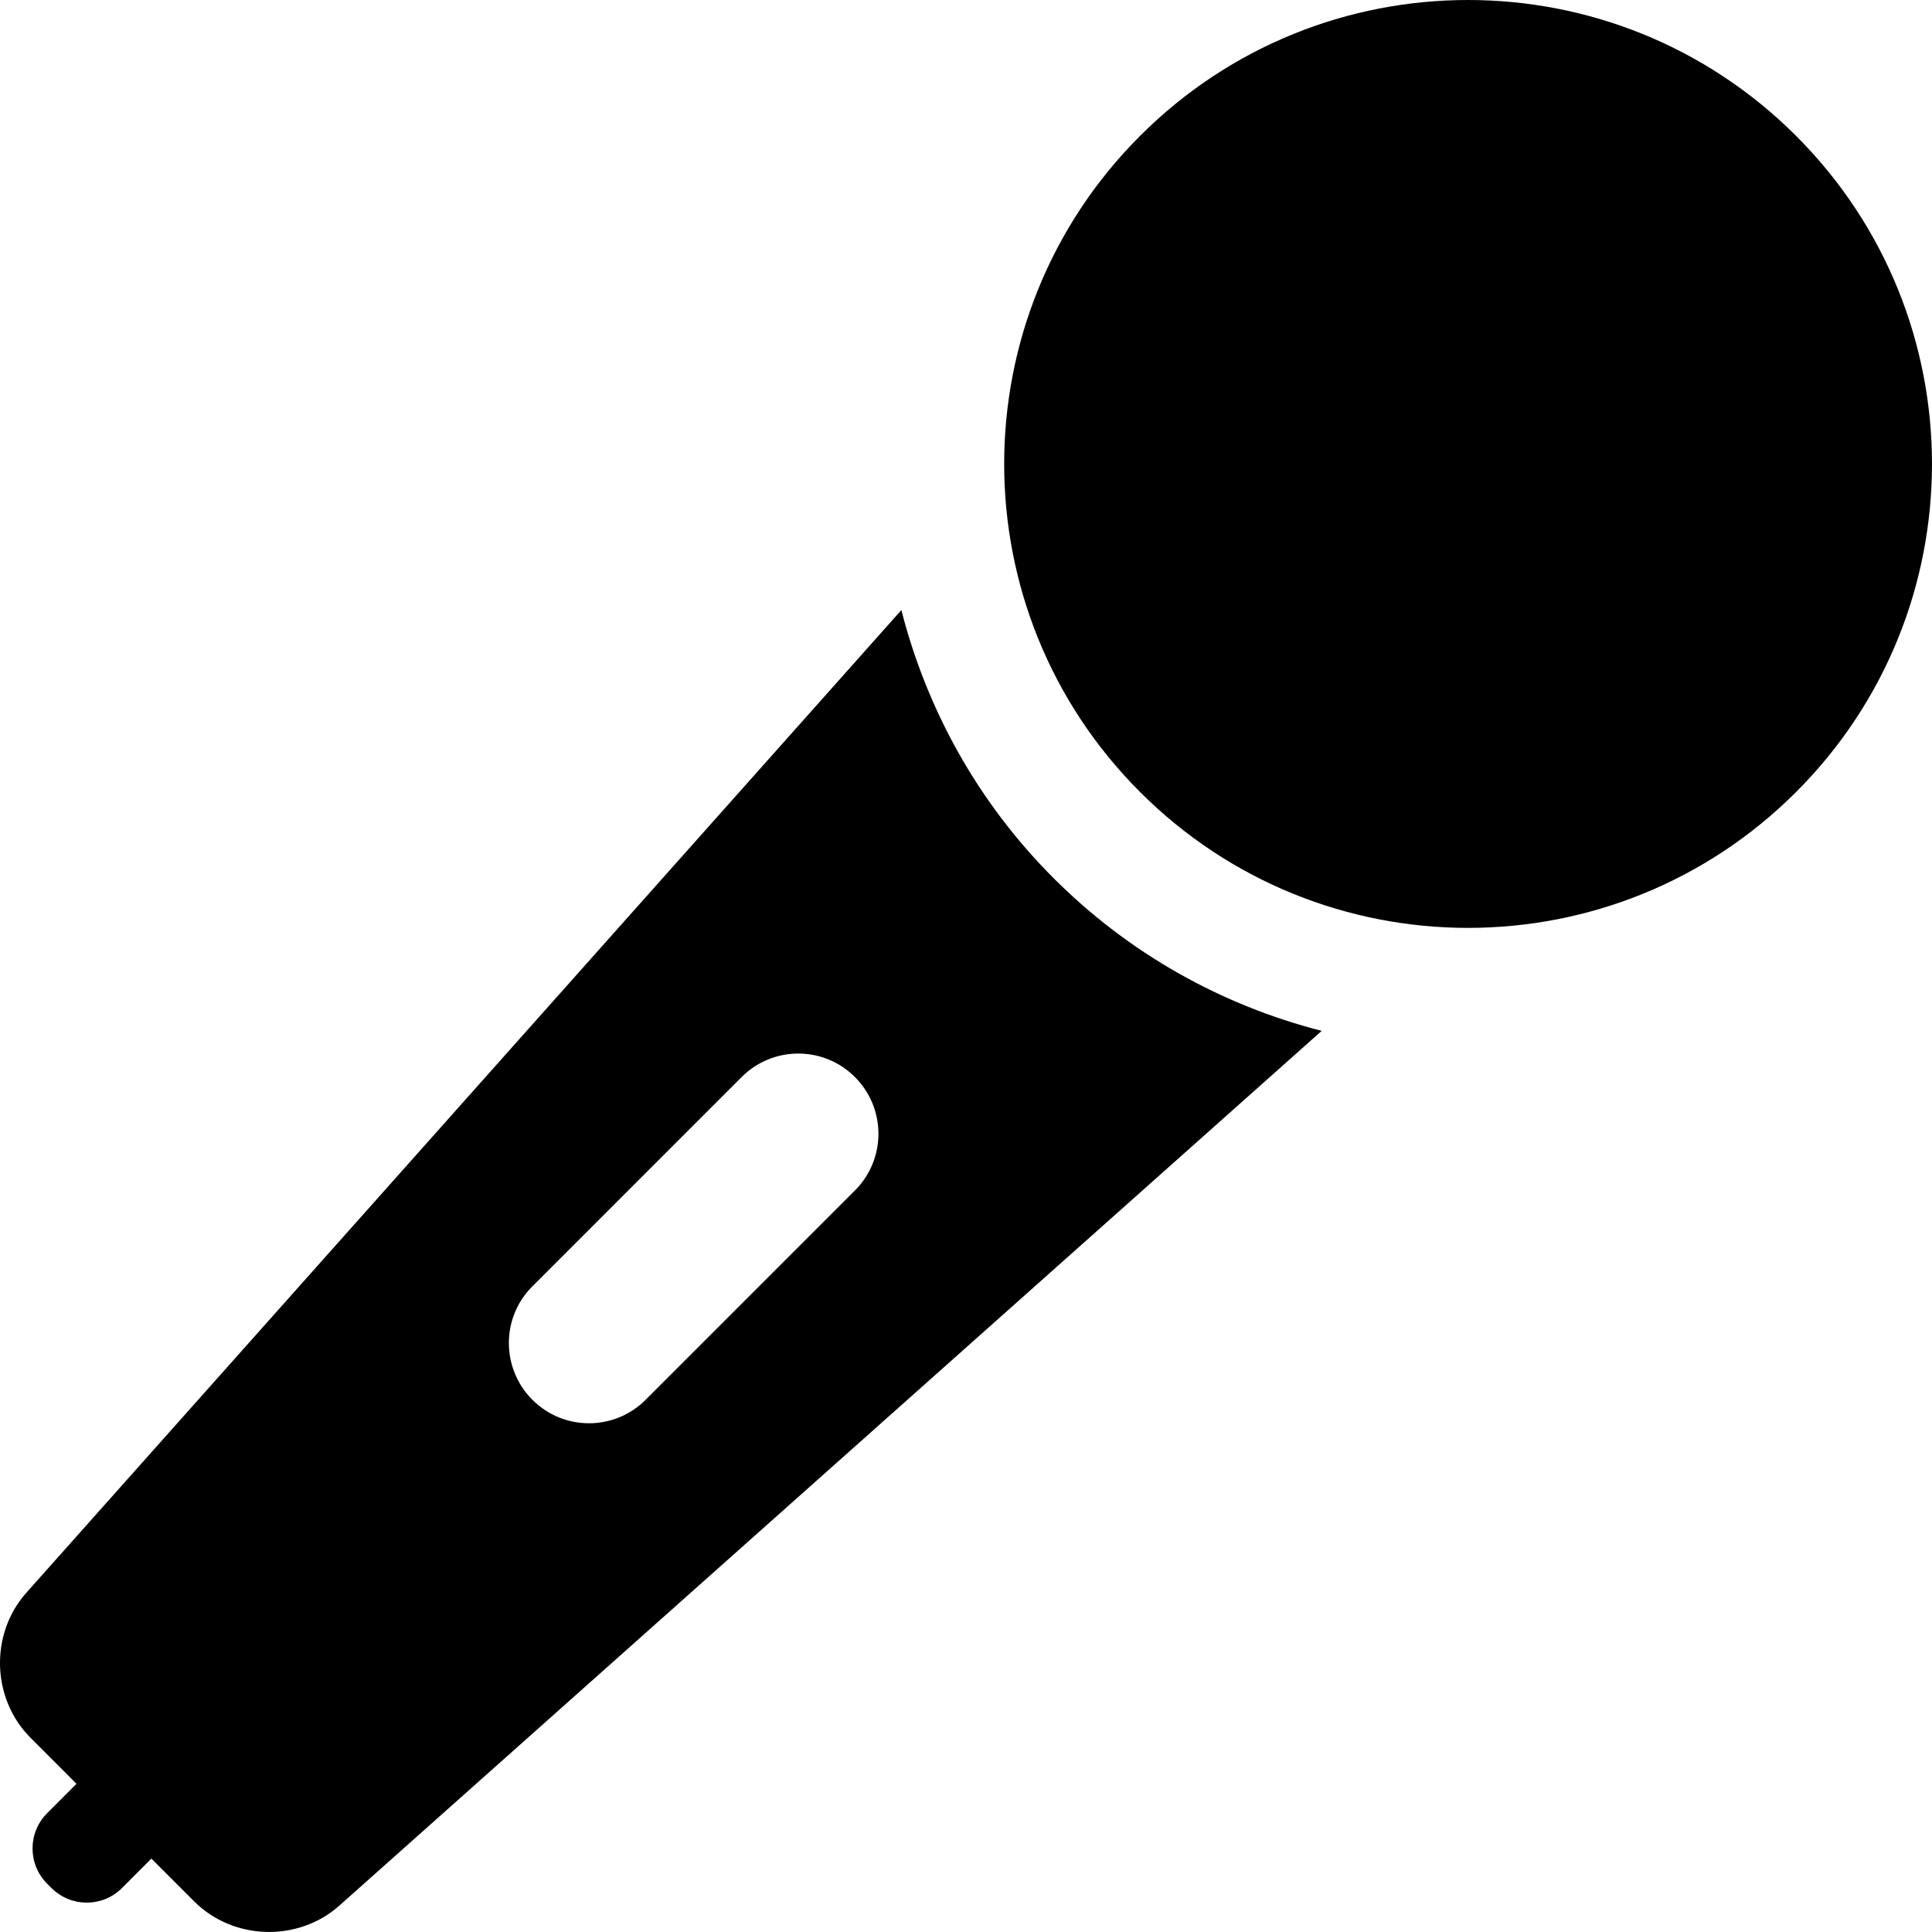
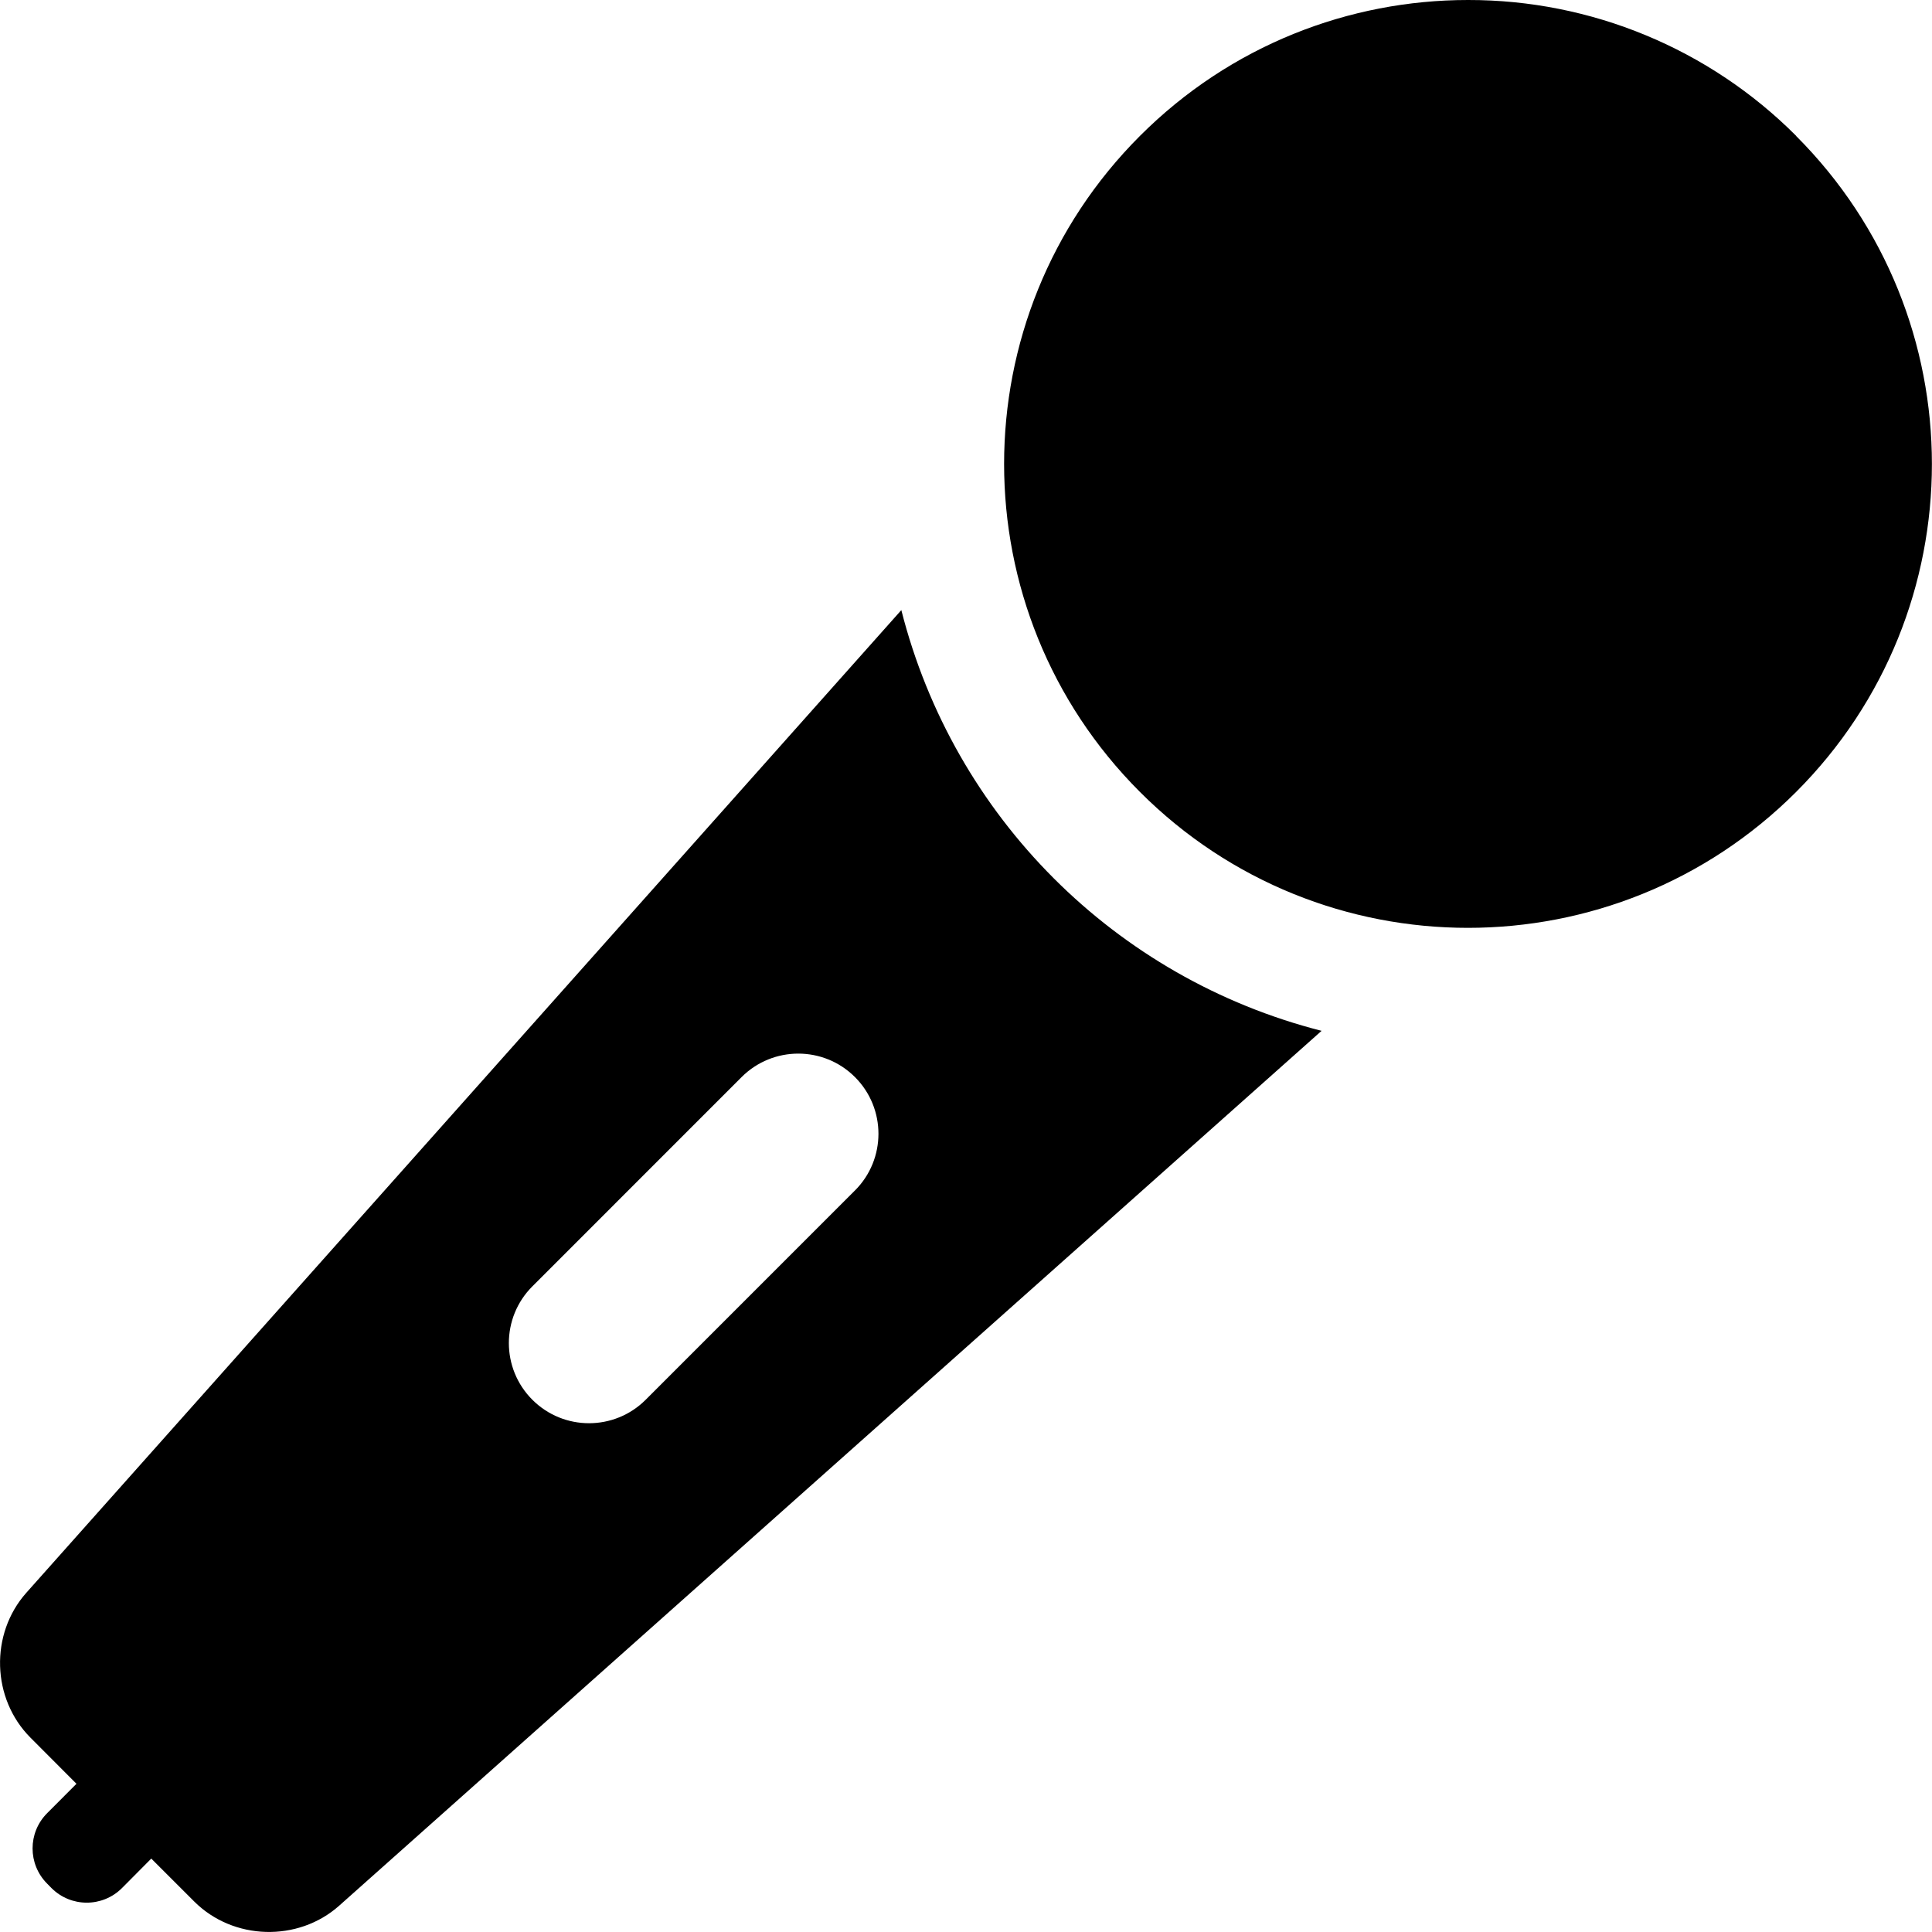
- <svg xmlns="http://www.w3.org/2000/svg" version="1.1" id="Capa_1" x="0px" y="0px" width="512px" height="512px" viewBox="0 0 47.5 47.5" style="enable-background:new 0 0 47.5 47.5;" xml:space="preserve">
-   <g>
-     <g>
-       <g>
-         <path d="M44.159,3.341C41.932,1.115,39.013,0,36.093,0c-2.919,0-5.838,1.114-8.064,3.341c-4.454,4.454-4.454,11.677,0,16.131     c2.227,2.227,5.146,3.341,8.064,3.341s5.839-1.114,8.066-3.341C48.613,15.019,48.613,7.796,44.159,3.341z" fill="currentColor" />
-         <path d="M22.161,14.999L0.646,39.161c-0.9,1.011-0.854,2.604,0.103,3.562l1.132,1.133L1.158,44.58     c-0.477,0.477-0.477,1.256,0,1.731l0.108,0.108c0.477,0.478,1.256,0.478,1.733,0l0.723-0.724l1.055,1.055     c0.957,0.957,2.552,1.003,3.563,0.104l24.155-21.509c-2.469-0.633-4.739-1.902-6.589-3.752     C24.019,19.706,22.779,17.416,22.161,14.999z M21.02,29.268l-5.145,5.146c-0.77,0.771-2.018,0.771-2.787,0     c-0.769-0.771-0.77-2.02,0-2.787l5.145-5.146c0.77-0.771,2.018-0.771,2.787,0C21.789,27.251,21.79,28.499,21.02,29.268z" fill="currentColor" />
-       </g>
-     </g>
-   </g>
-   <g>
- </g>
-   <g>
- </g>
-   <g>
- </g>
-   <g>
- </g>
-   <g>
- </g>
-   <g>
- </g>
-   <g>
- </g>
-   <g>
- </g>
-   <g>
- </g>
-   <g>
- </g>
-   <g>
- </g>
-   <g>
- </g>
-   <g>
- </g>
-   <g>
- </g>
-   <g>
- </g>
+ <svg xmlns="http://www.w3.org/2000/svg" width="512" height="512" viewBox="0 0 47.5 47.5">
+   <path d="M44.16 3.34A11.375 11.375 0 0 0 36.092 0c-2.92 0-5.838 1.114-8.064 3.34-4.455 4.455-4.455 11.678 0 16.132 2.226 2.227 5.145 3.34 8.063 3.34s5.84-1.113 8.067-3.34c4.453-4.453 4.453-11.676 0-16.13zM22.16 15L.647 39.16c-.9 1.012-.854 2.605.103 3.563l1.13 1.133-.722.724a1.226 1.226 0 0 0 0 1.73l.108.11a1.226 1.226 0 0 0 1.733 0l.72-.725 1.056 1.055c.957.957 2.552 1.003 3.563.104l24.154-21.51A14.307 14.307 0 0 1 22.16 15zm-1.14 14.268l-5.145 5.146a1.97 1.97 0 1 1-2.787-2.787l5.145-5.146a1.97 1.97 0 1 1 2.787 2.788z" fill="currentColor" />
</svg>
